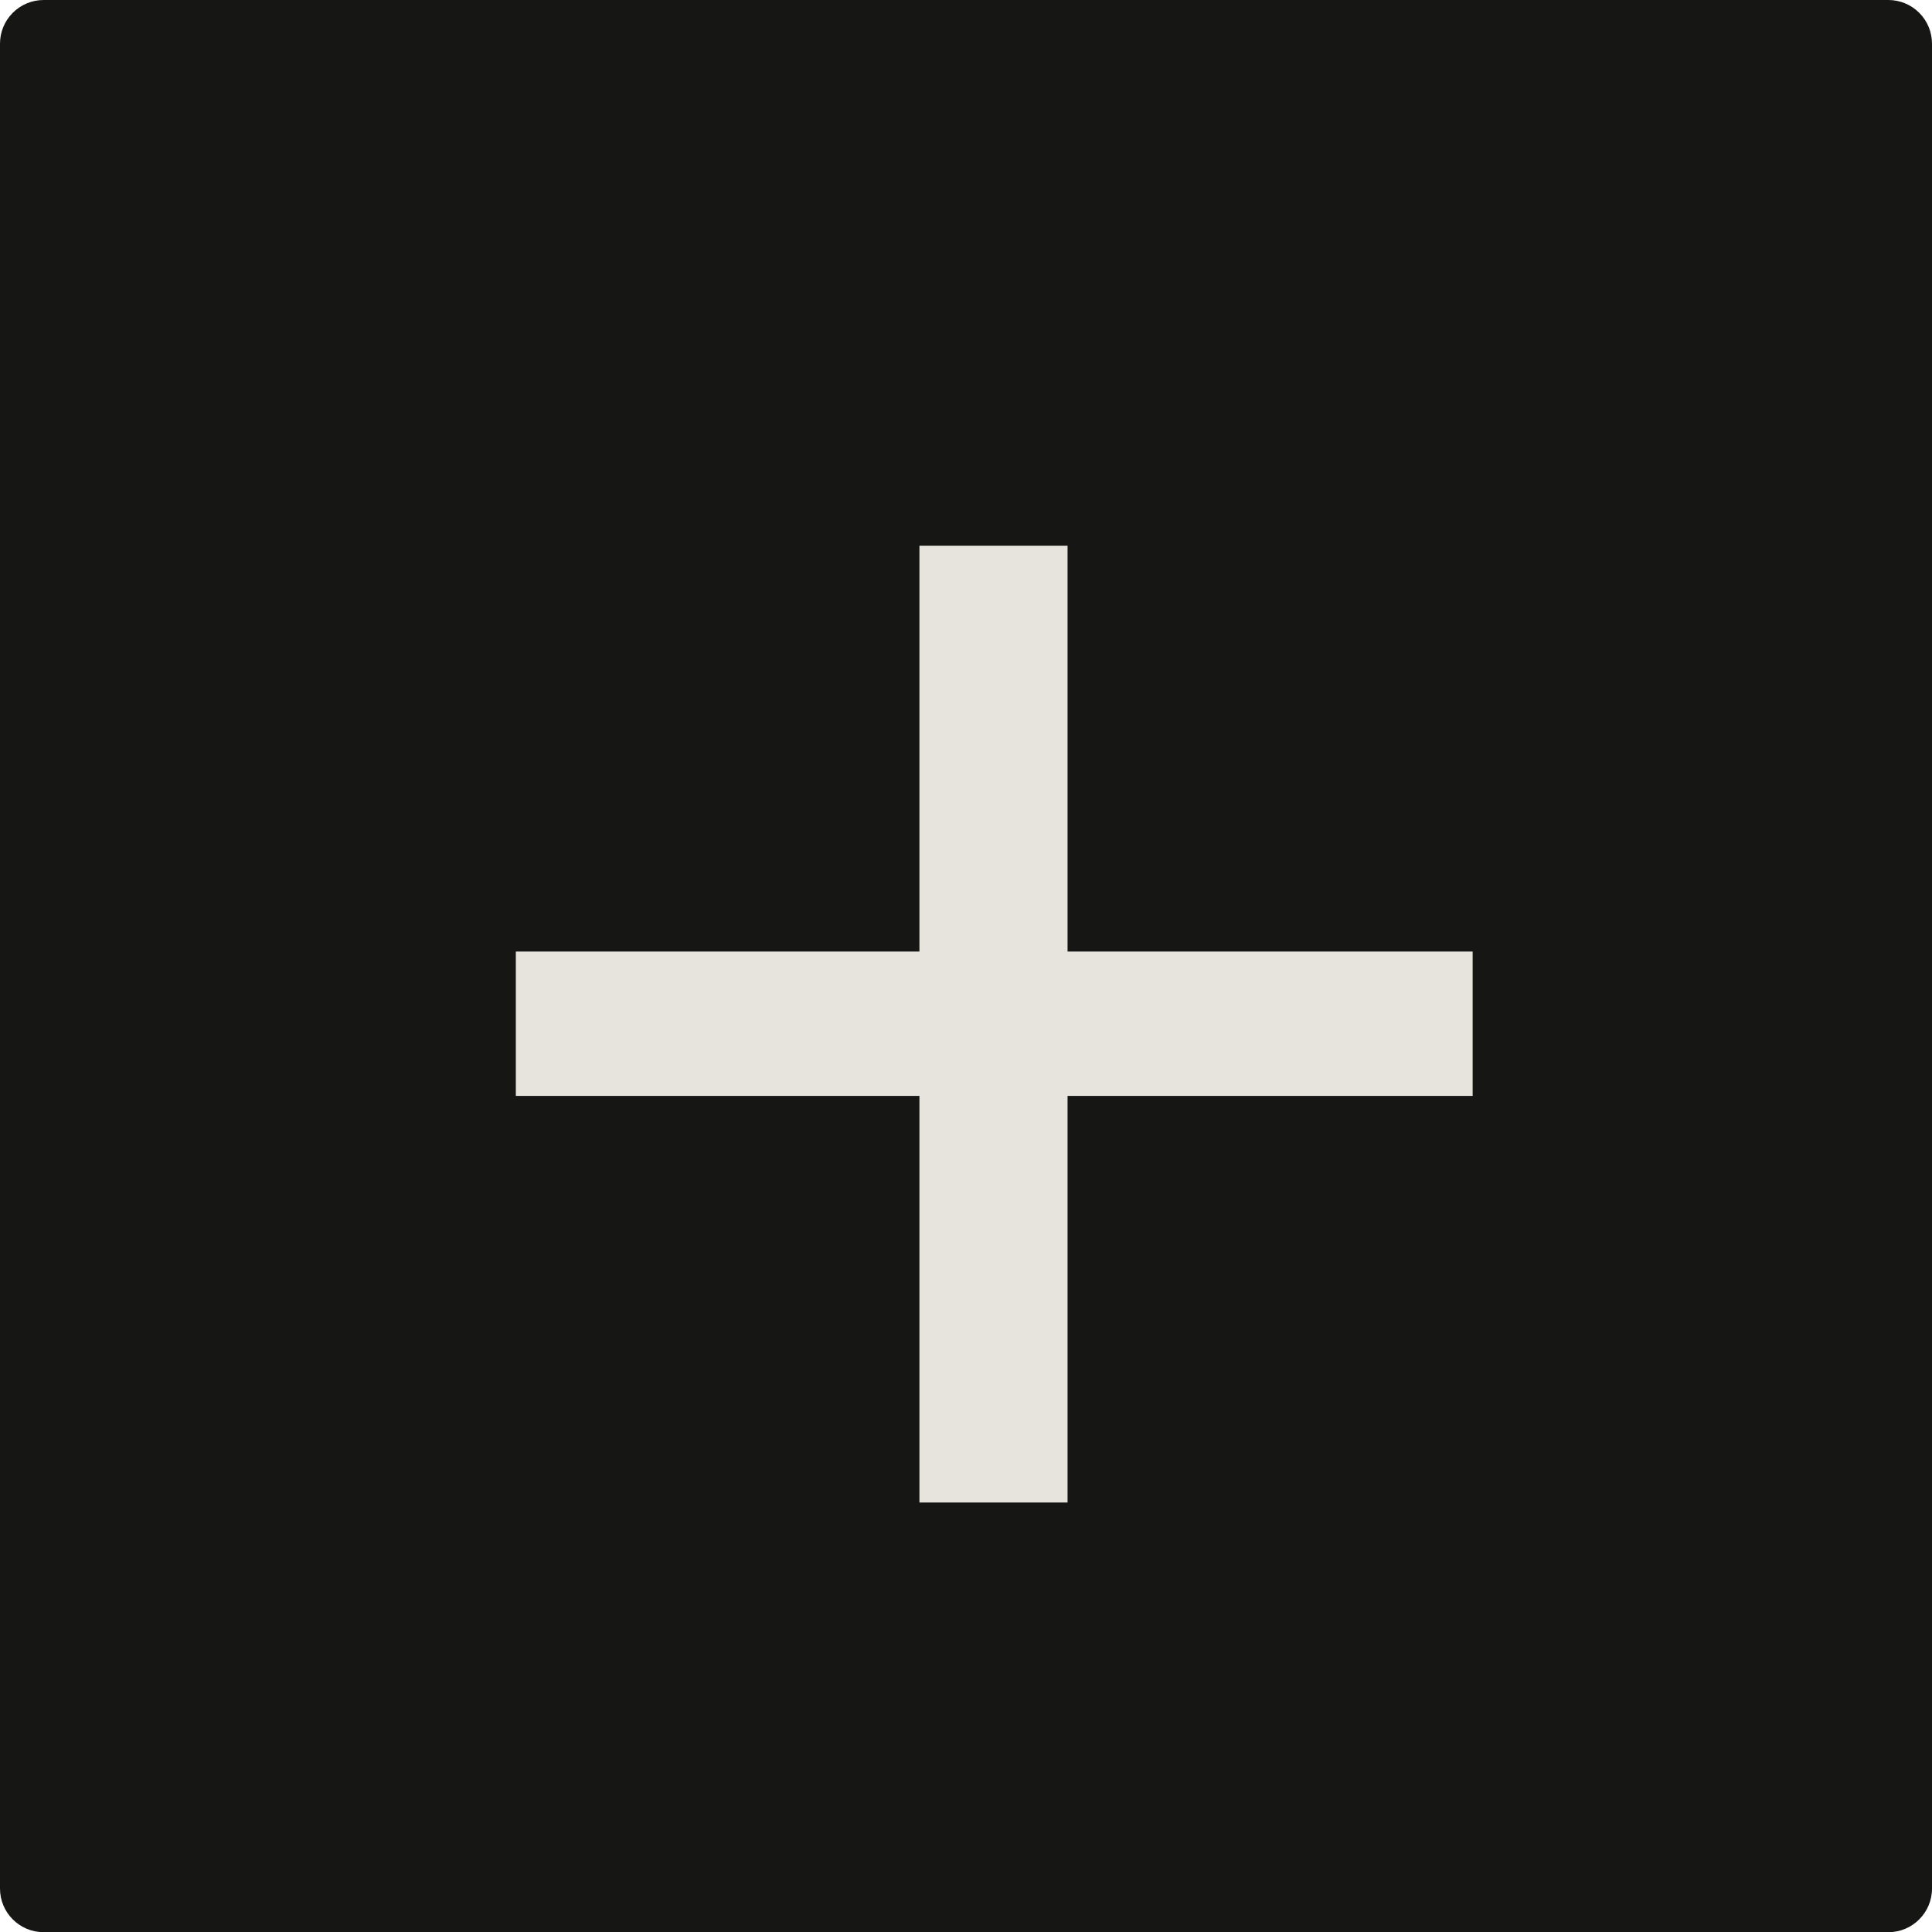
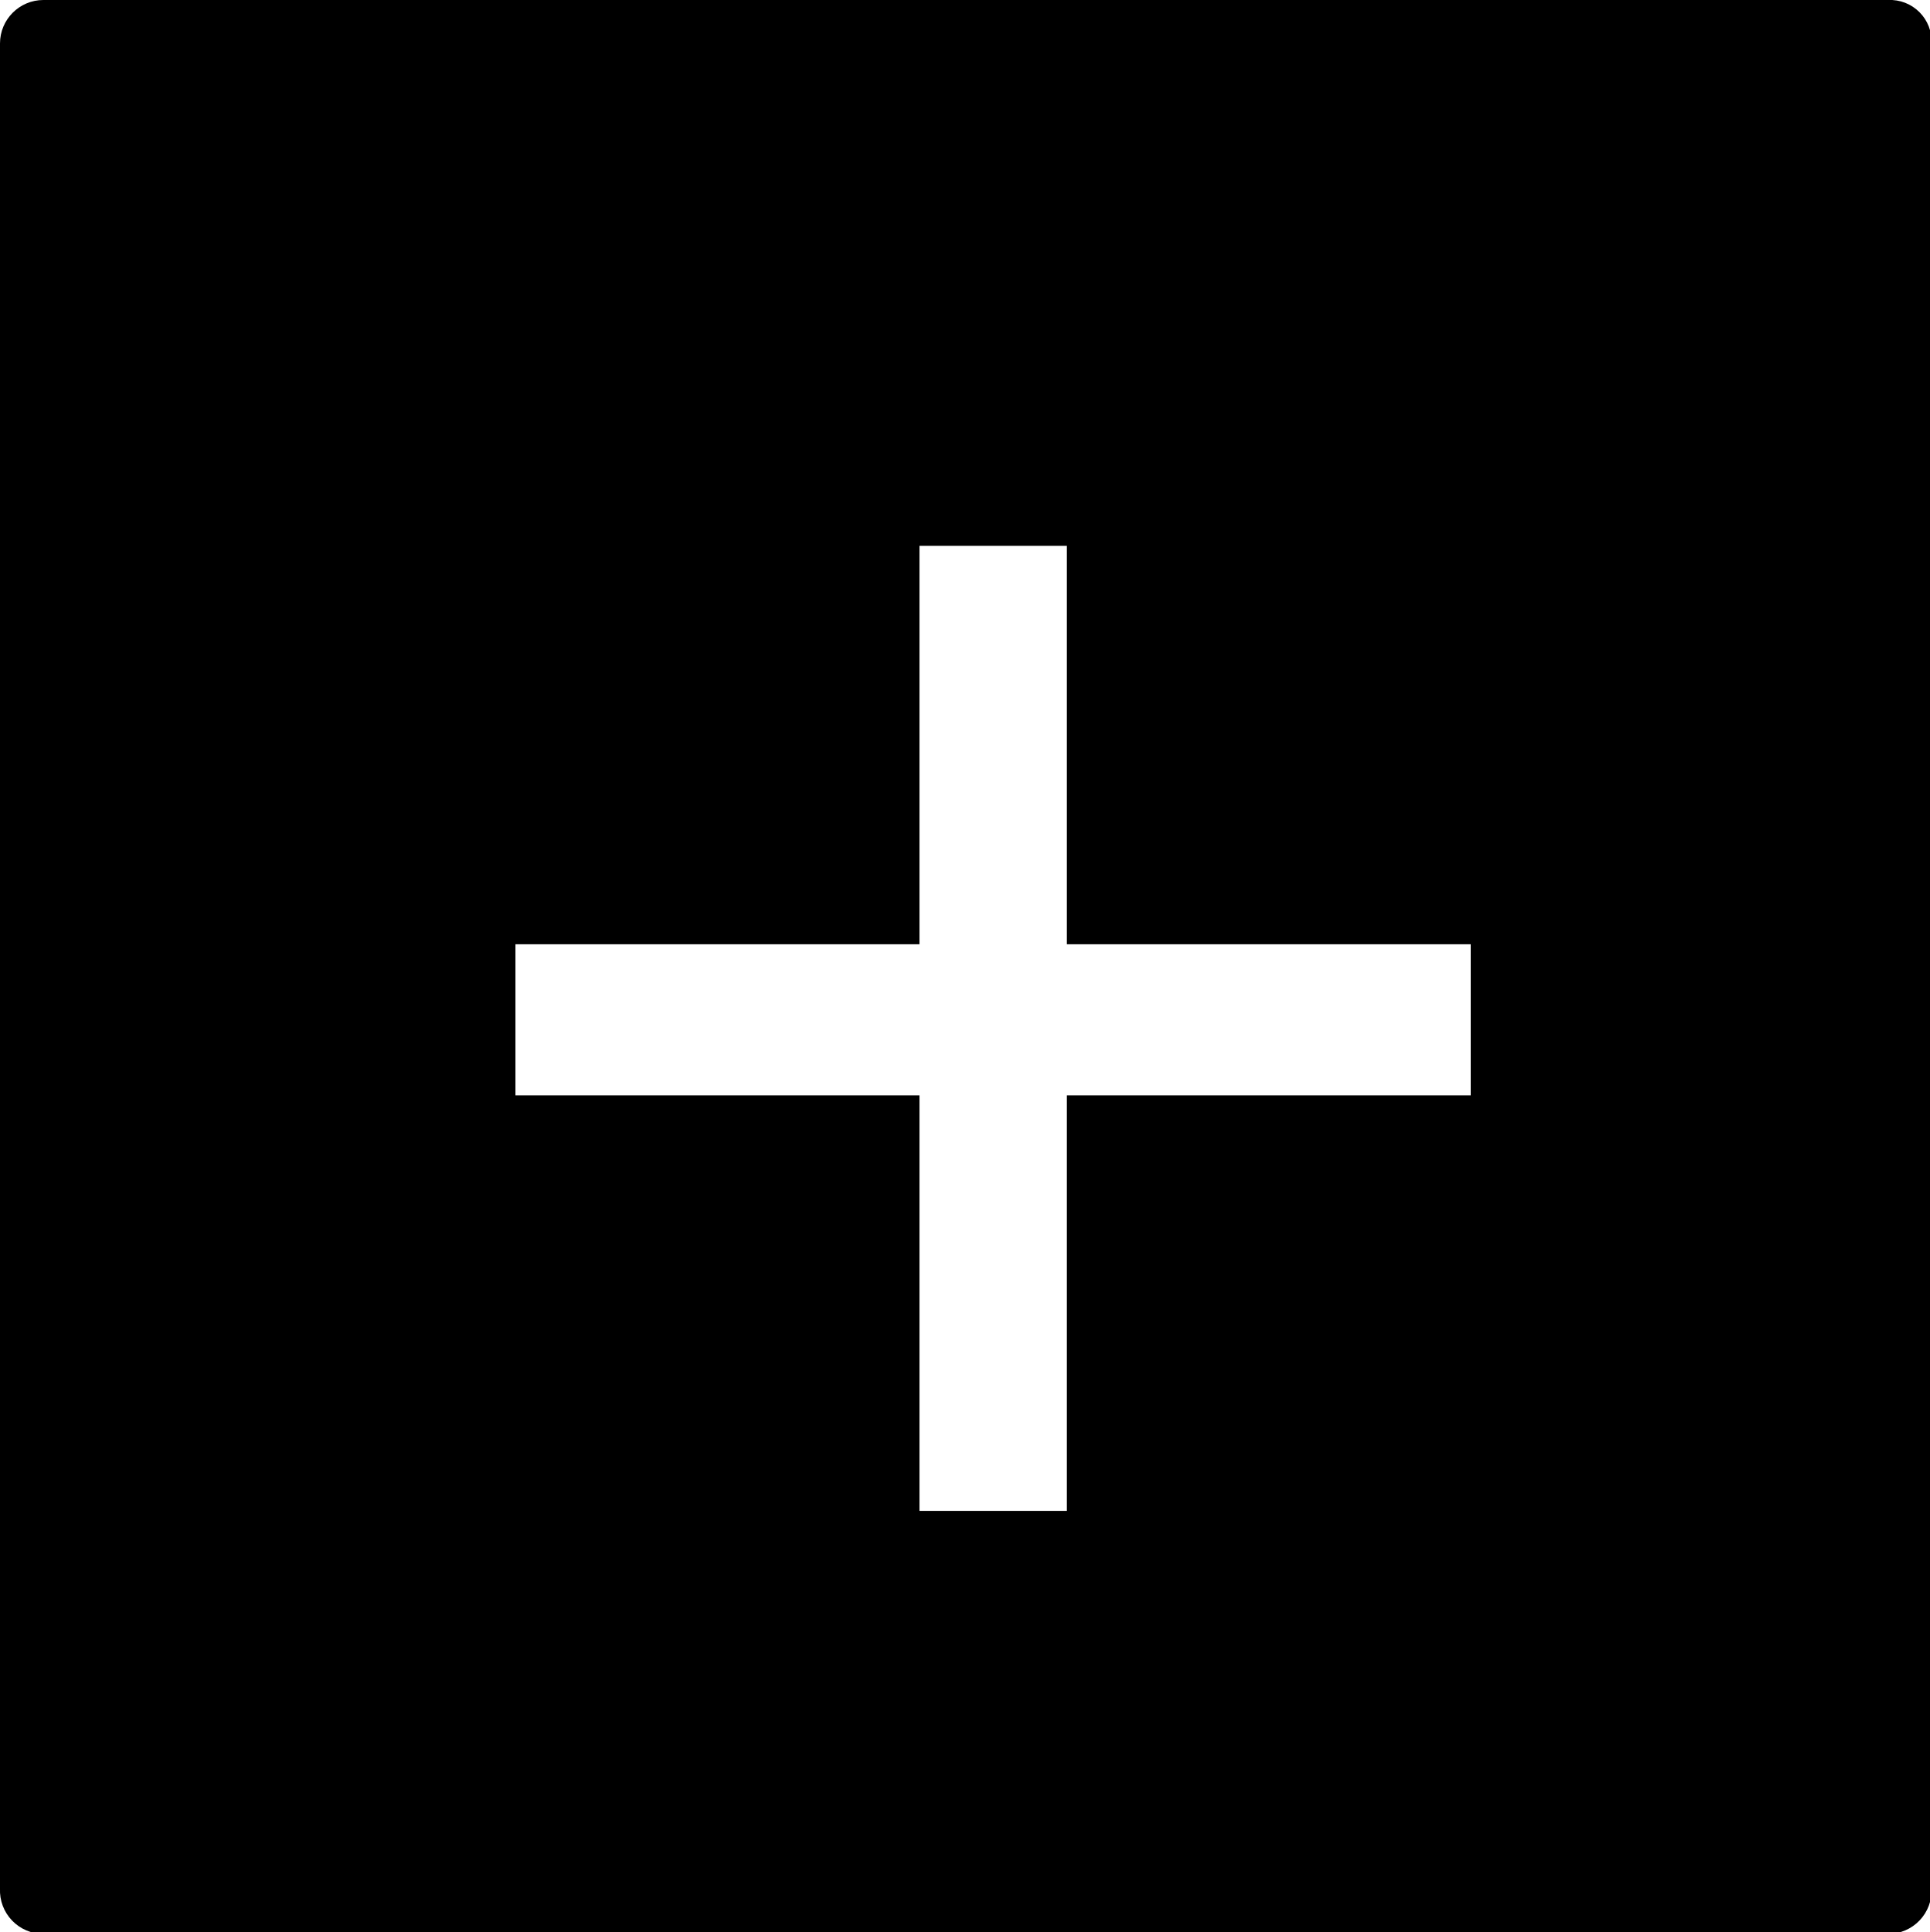
- <svg xmlns="http://www.w3.org/2000/svg" width="10.225" height="10.225" viewBox="0 0 10.225 10.225">
-   <path d="M0,.232V9.995a.231.231,0,0,0,.231.231H9.994a.231.231,0,0,0,.231-.231V.232A.231.231,0,0,0,9.994,0H.231A.231.231,0,0,0,0,.232" fill="#161615" />
-   <path transform="translate(1.65,0.8)" d="M3.216,7.152V5H1.08V4.236H3.216V2.088H4V4.236H6.144V5H4V7.152Z" fill="#e6e4dc" />
+ <svg xmlns="http://www.w3.org/2000/svg" width="10.22" height="10.23" viewBox="0 0 10.22 10.23">
+   <path fill="currentColor" d="M10,0H.23A.23.23,0,0,0,0,.23H0V10a.23.23,0,0,0,.23.24H10a.23.23,0,0,0,.23-.24V.23A.22.22,0,0,0,10,0ZM7.79,5.8H5.65V8H4.87V5.8H2.73V5H4.87V2.89h.78V5H7.79Z" />
</svg>
